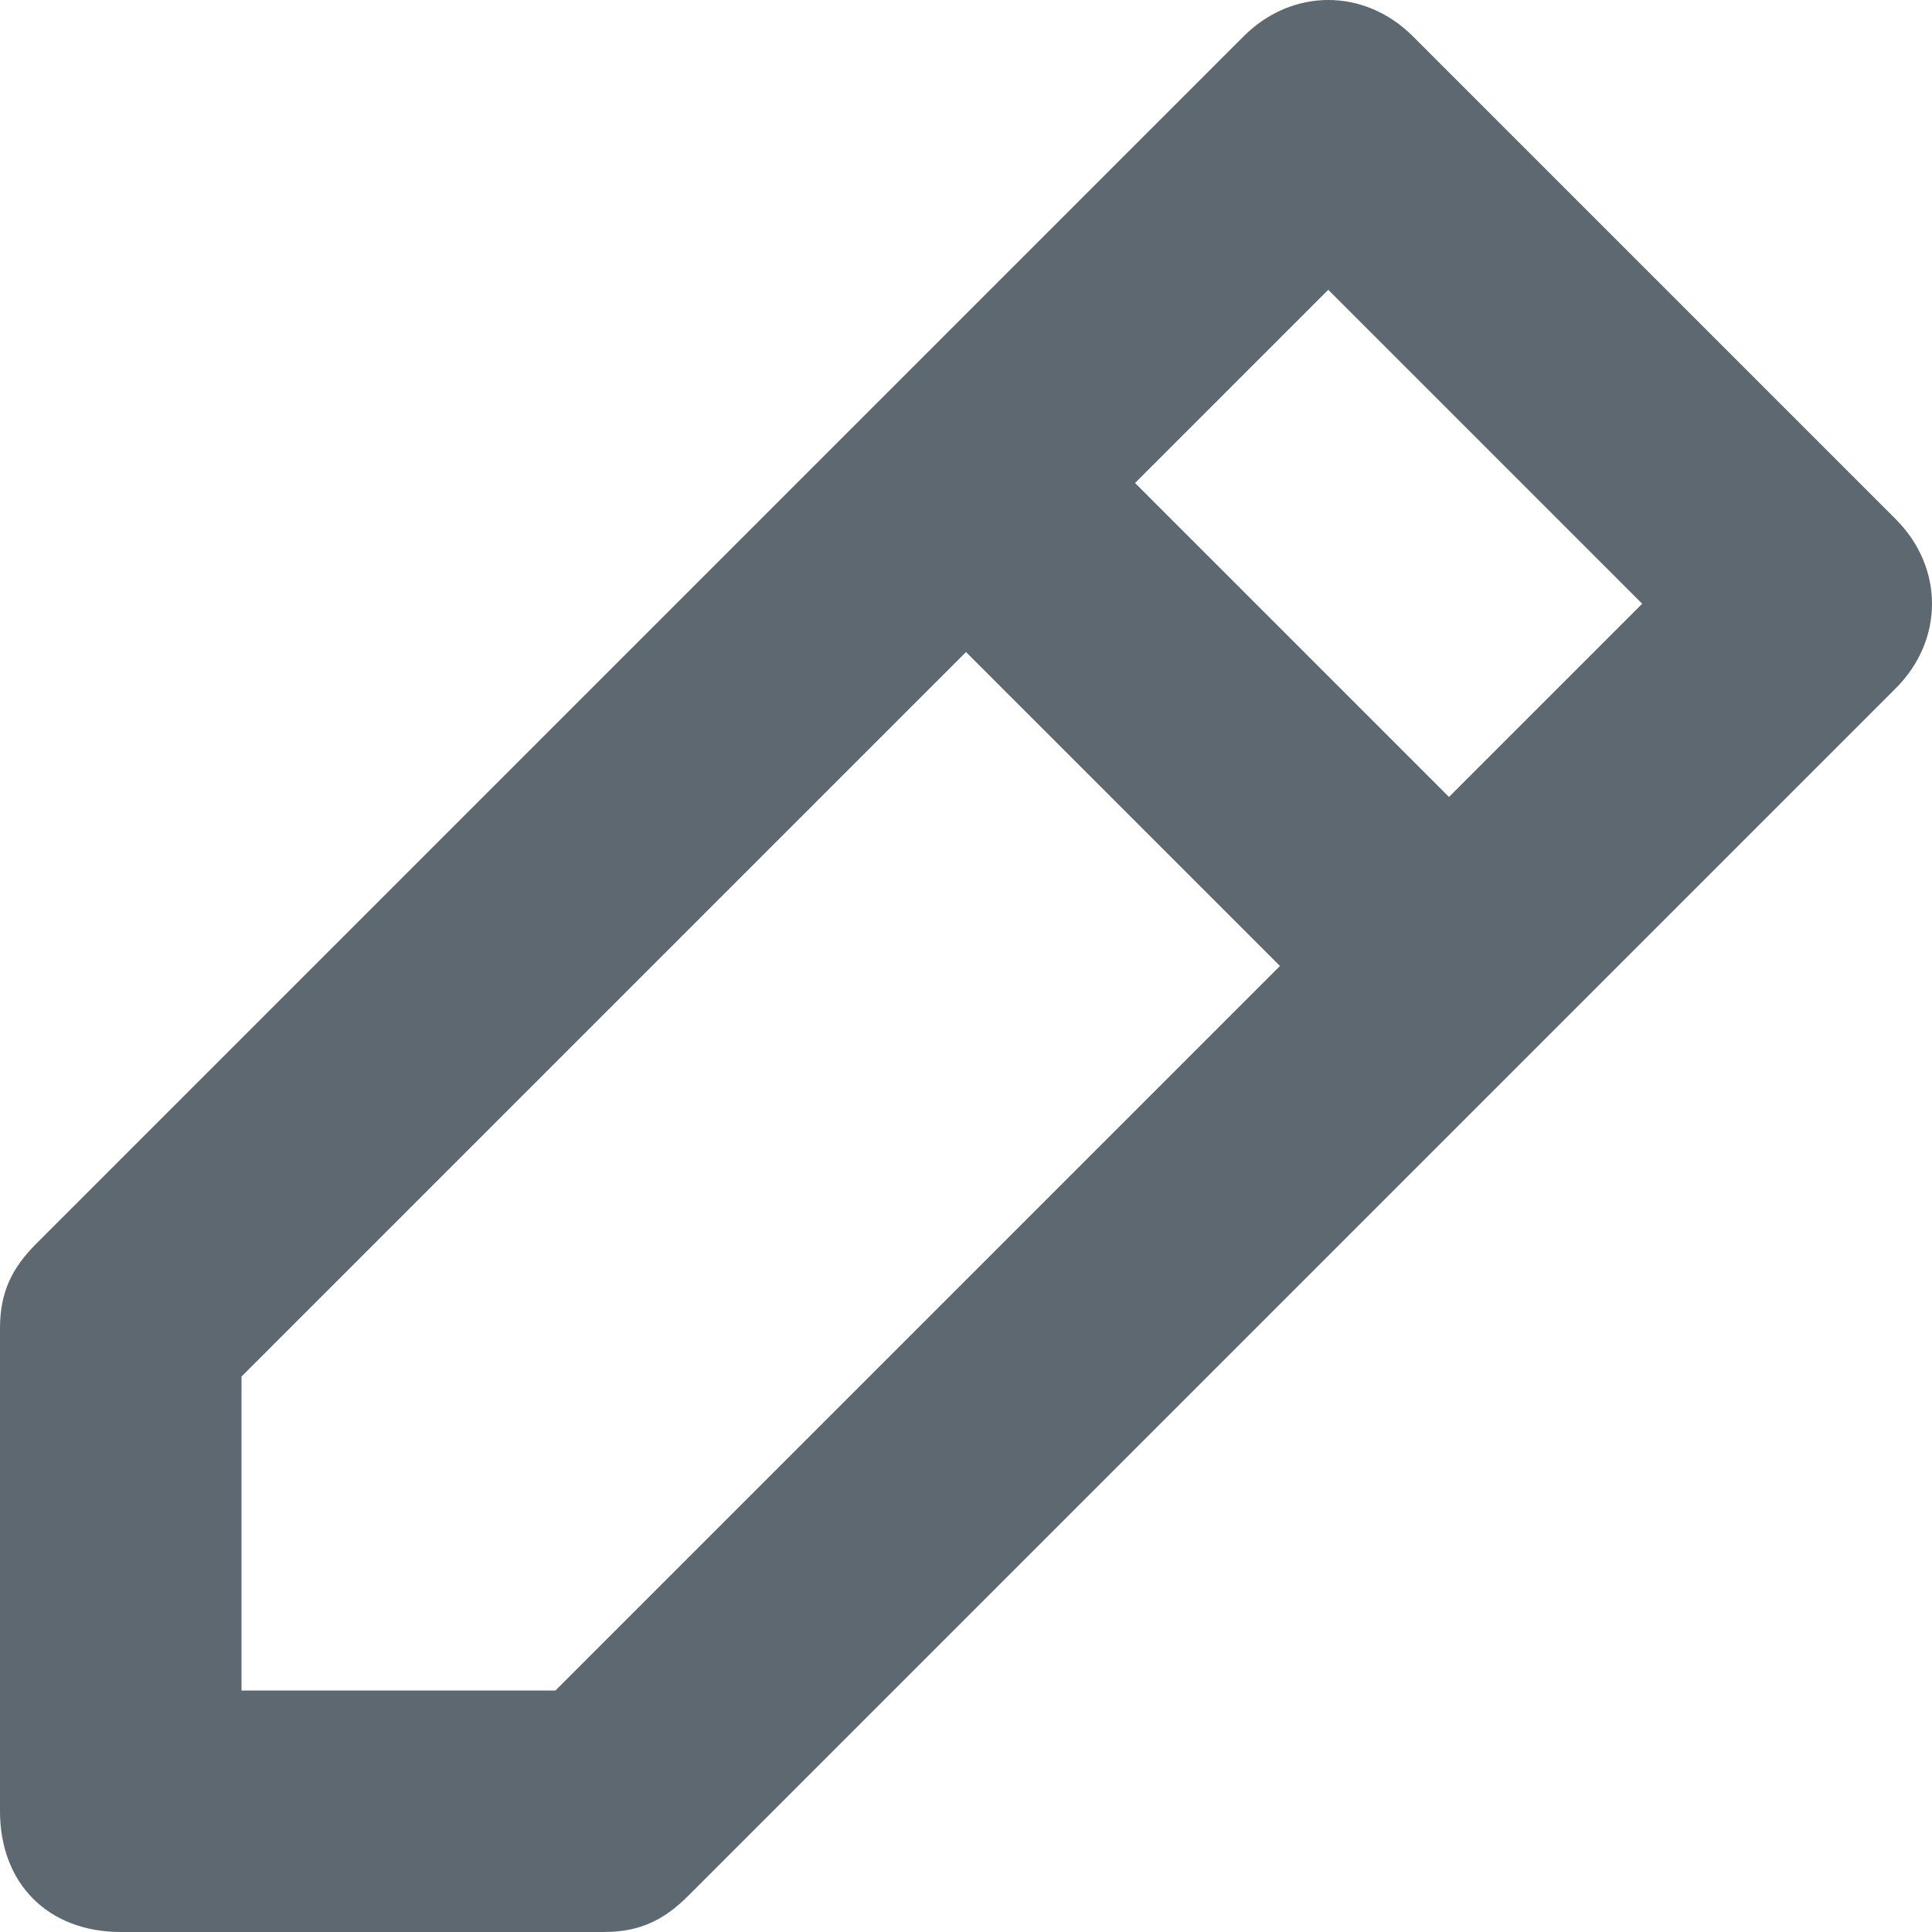
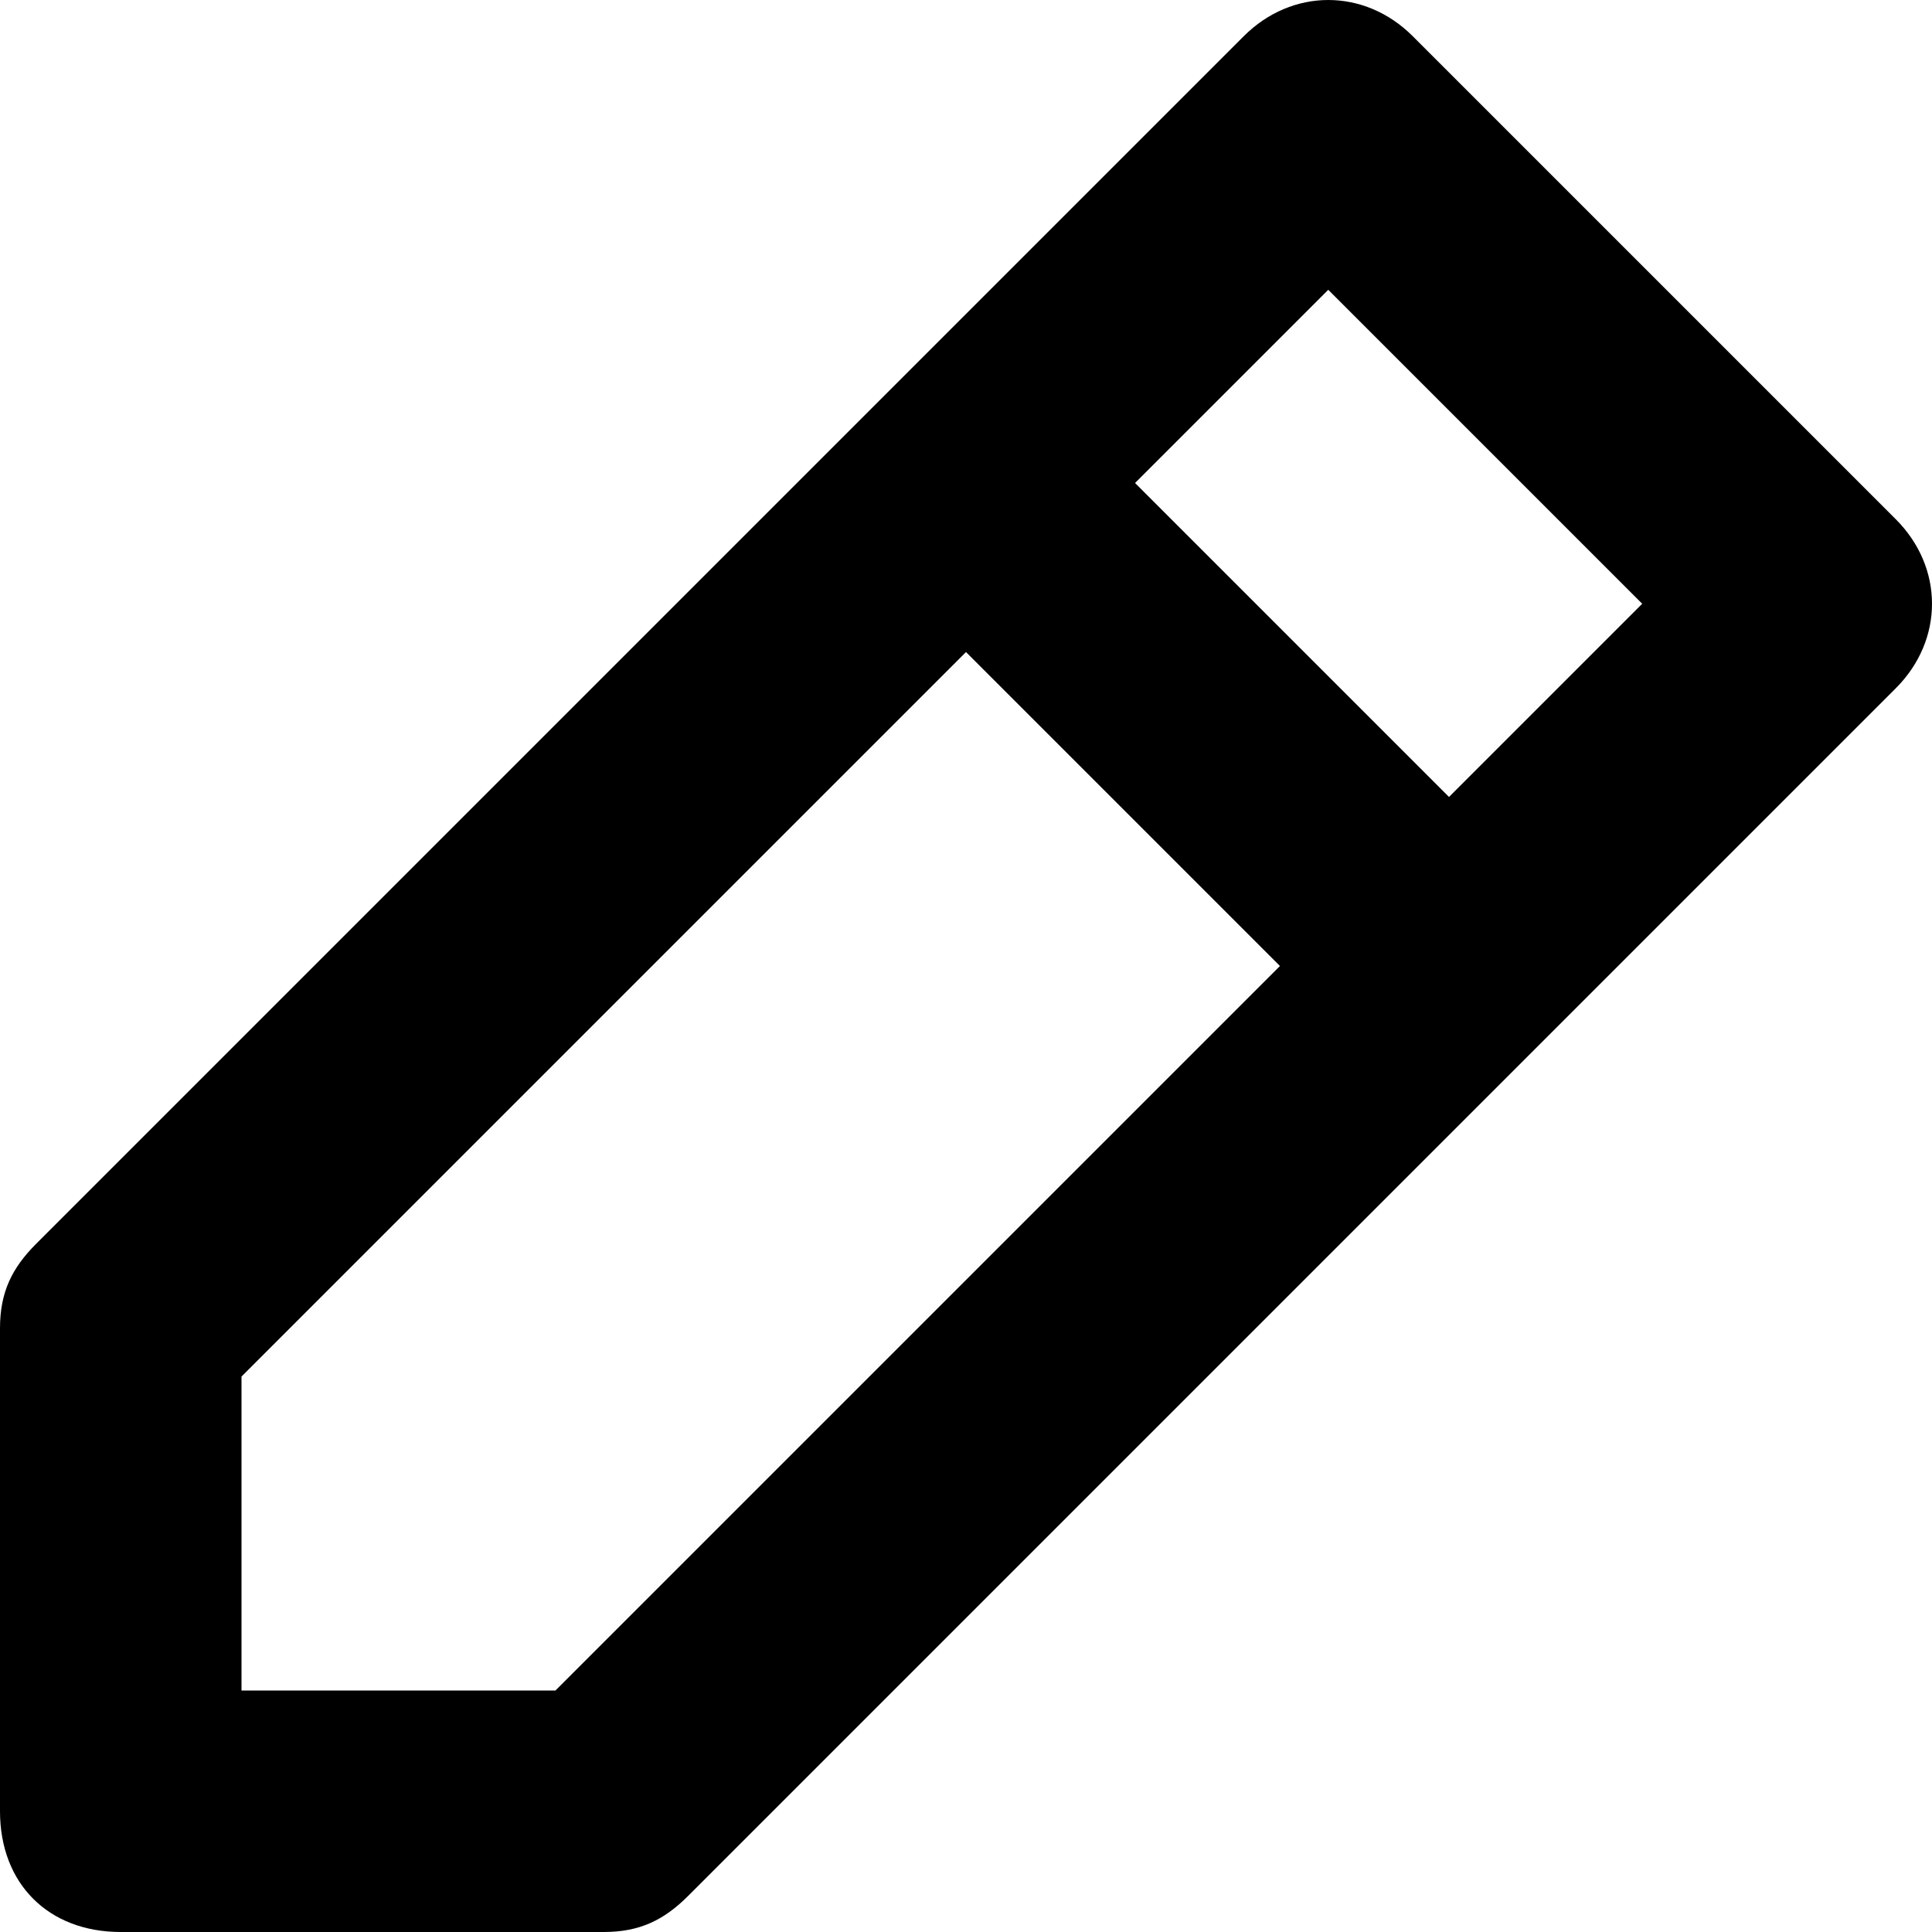
<svg xmlns="http://www.w3.org/2000/svg" width="16" height="16" viewBox="0 0 16 16">
-   <path fill="#5D6871" fill-rule="evenodd" d="M11.7,0.3 C11.3,-0.1 10.7,-0.1 10.3,0.3 L0.3,10.3 C0.1,10.5 0,10.7 0,11 L0,15 C0,15.6 0.4,16 1,16 L5,16 C5.3,16 5.5,15.9 5.7,15.7 L15.7,5.7 C16.1,5.3 16.1,4.7 15.7,4.3 L11.7,0.3 L11.7,0.3 Z M4.6,14 L2,14 L2,11.4 L8,5.4 L10.6,8 L4.6,14 L4.6,14 Z M12,6.6 L9.4,4 L11,2.4 L13.6,5 L12,6.6 L12,6.6 Z" />
+   <path fill-rule="evenodd" d="M11.7,0.3 C11.3,-0.1 10.7,-0.1 10.3,0.3 L0.3,10.3 C0.1,10.5 0,10.7 0,11 L0,15 C0,15.6 0.4,16 1,16 L5,16 C5.3,16 5.5,15.9 5.7,15.7 L15.7,5.7 C16.1,5.3 16.1,4.7 15.7,4.3 L11.7,0.3 L11.7,0.3 Z M4.6,14 L2,14 L2,11.4 L8,5.4 L10.6,8 L4.6,14 L4.6,14 Z M12,6.6 L9.4,4 L11,2.4 L13.6,5 L12,6.6 L12,6.6 Z" />
</svg>
